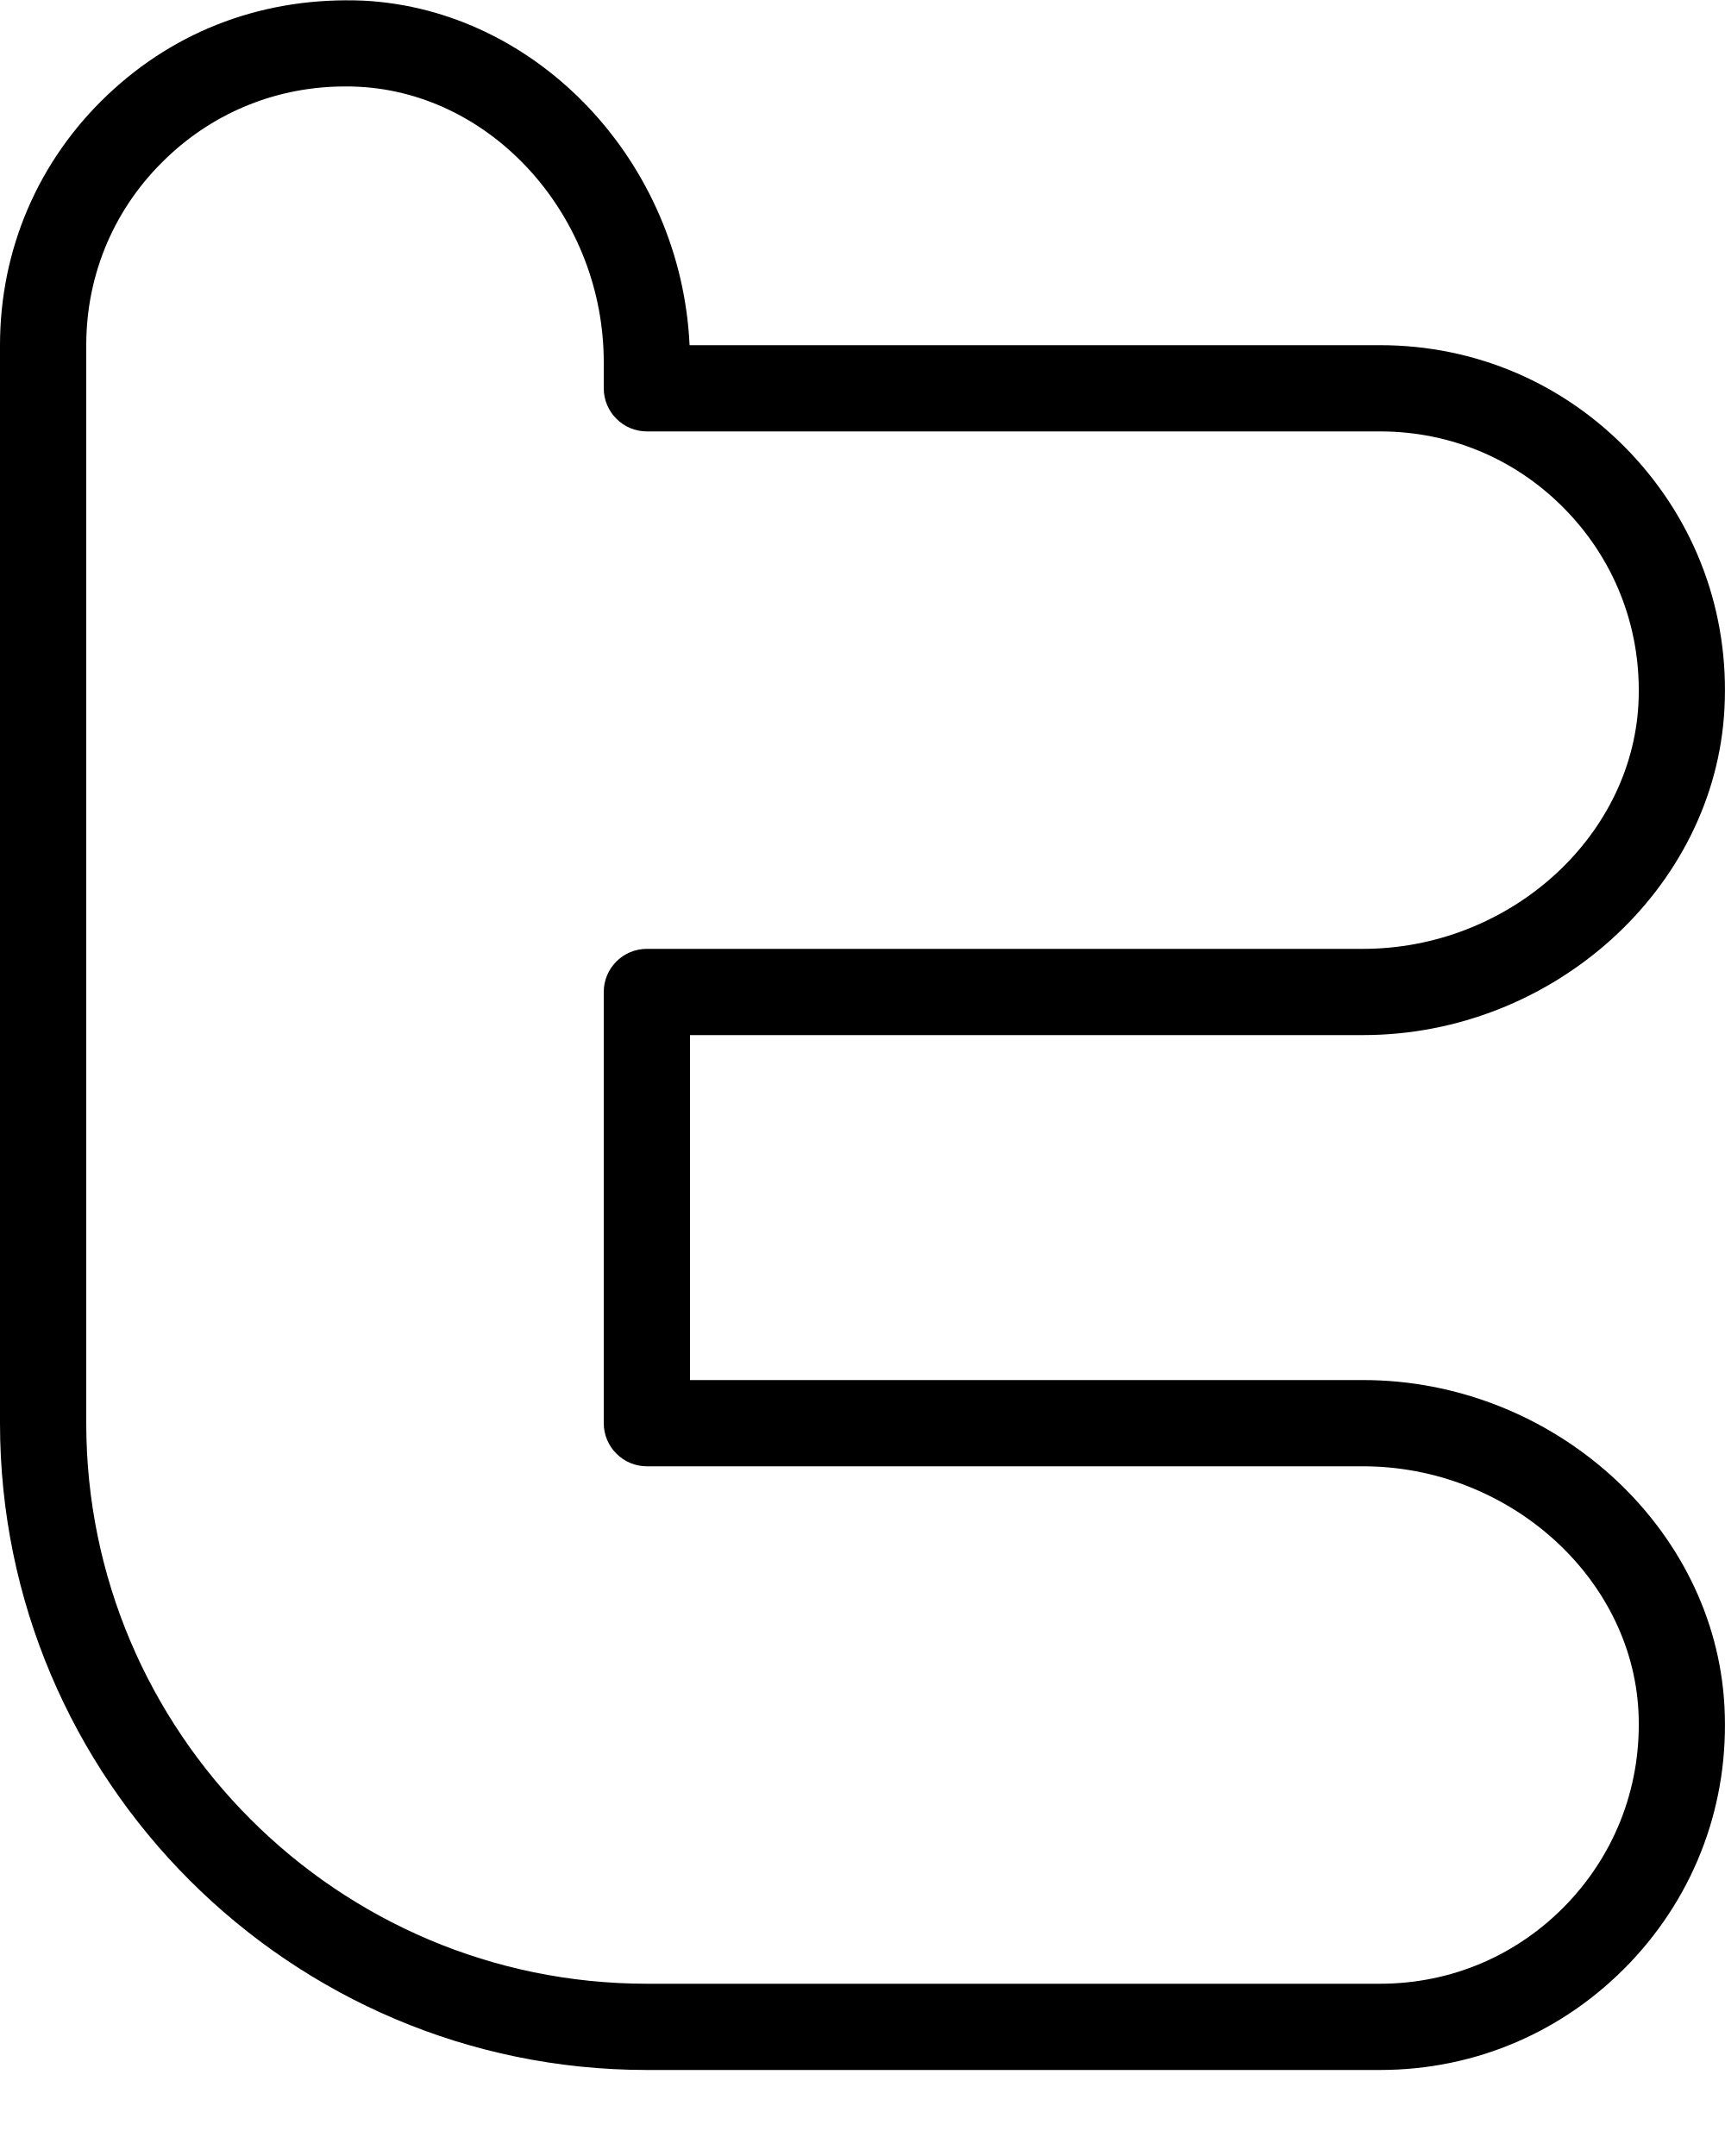
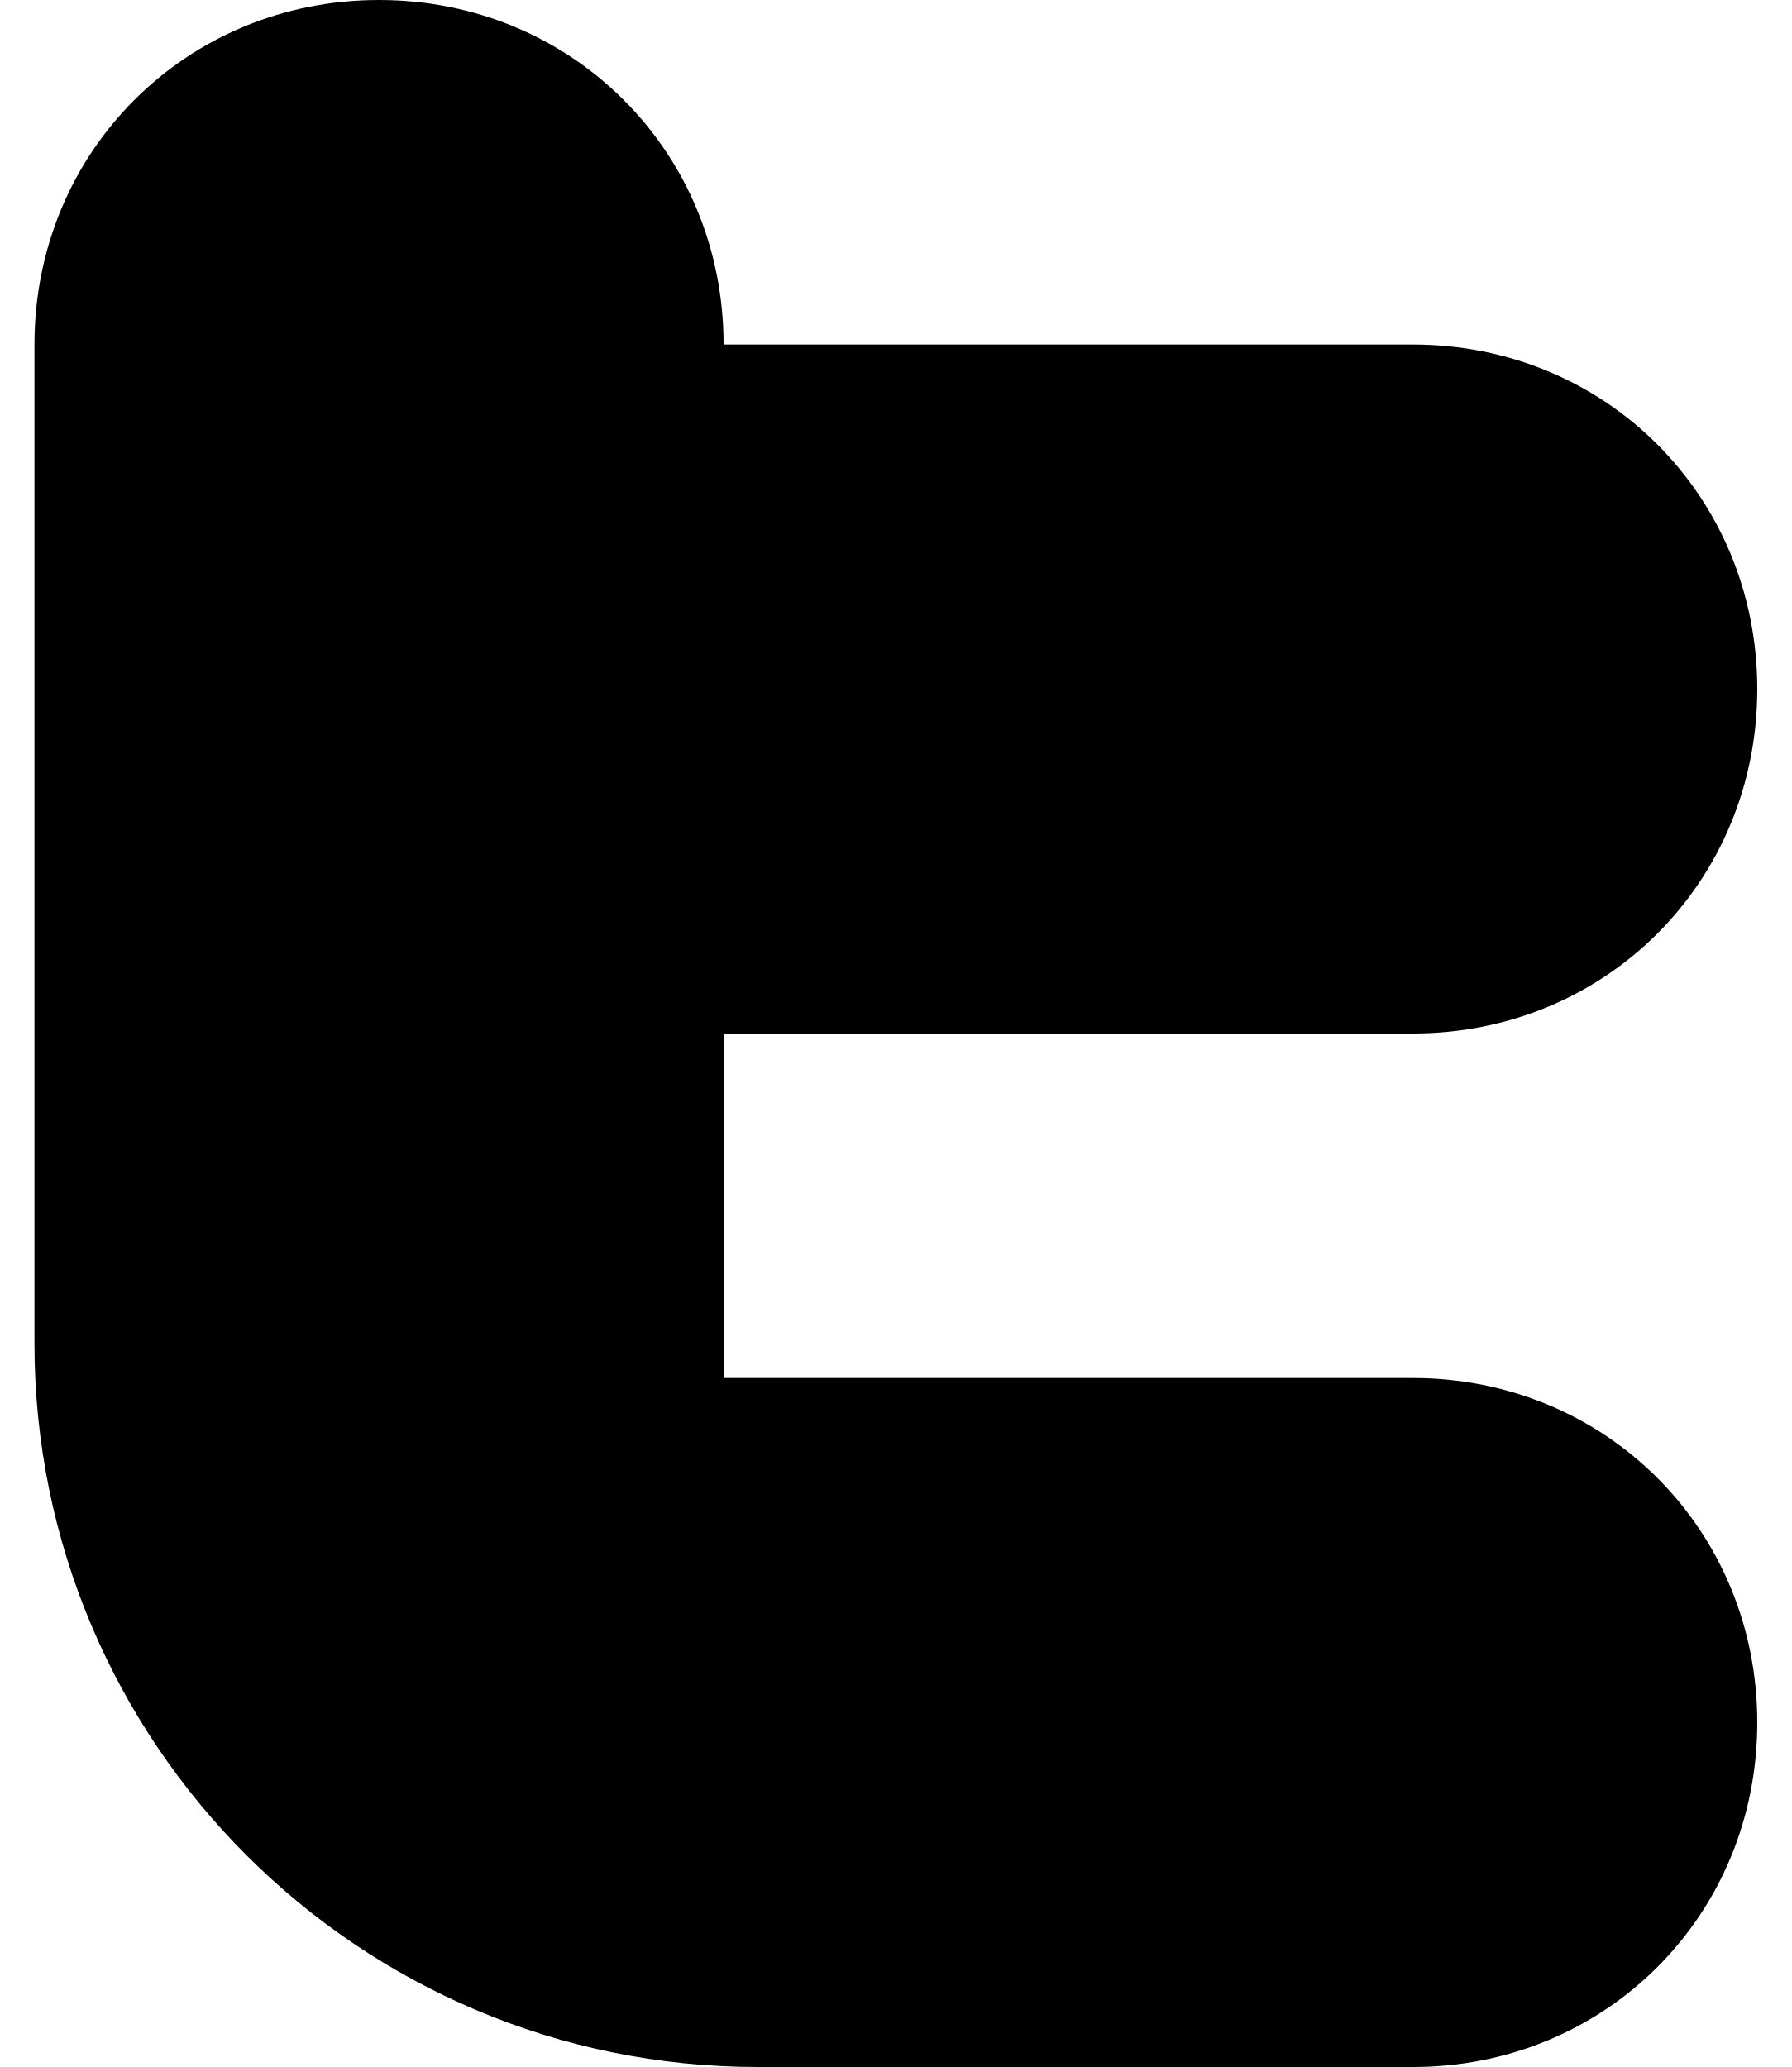
- <svg xmlns="http://www.w3.org/2000/svg" width="16px" height="20px" viewBox="0 0 16 20" version="1.1">
+ <svg xmlns="http://www.w3.org/2000/svg" width="26px" height="30px" viewBox="0 0 26 30" version="1.1">
  <defs />
  <g id="Page-1" stroke="none" stroke-width="1" fill="none" fill-rule="evenodd">
    <g id="twitter.1" fill-rule="nonzero" fill="#000000">
-       <path d="M12.8,19.202 L6,19.202 C2.691,19.202 0,16.51 0,13.202 L0,3.202 C0,2.315 0.354,1.49 0.998,0.88 C1.641,0.27 2.469,-0.032 3.372,0.006 C4.991,0.09 6.318,1.508 6.396,3.202 L12.8,3.202 C13.686,3.202 14.511,3.556 15.121,4.199 C15.73,4.842 16.042,5.686 15.995,6.574 C15.908,8.243 14.403,9.602 12.642,9.602 L6.4,9.602 L6.4,12.802 L12.642,12.802 C14.403,12.802 15.908,14.161 15.995,15.83 C16.042,16.718 15.731,17.562 15.121,18.205 C14.51,18.847 13.686,19.202 12.8,19.202 Z M3.199,0.802 C2.582,0.802 1.998,1.033 1.549,1.461 C1.066,1.918 0.8,2.537 0.8,3.202 L0.8,13.202 C0.8,16.069 3.133,18.402 6,18.402 L12.8,18.402 C13.465,18.402 14.083,18.136 14.541,17.654 C14.998,17.171 15.231,16.538 15.197,15.871 C15.13,14.62 13.984,13.602 12.642,13.602 L6,13.602 C5.779,13.602 5.6,13.422 5.6,13.202 L5.6,9.202 C5.6,8.981 5.779,8.802 6,8.802 L12.642,8.802 C13.985,8.802 15.13,7.783 15.197,6.531 C15.231,5.865 14.998,5.232 14.541,4.75 C14.083,4.267 13.465,4.002 12.8,4.002 L6,4.002 C5.779,4.002 5.6,3.822 5.6,3.602 L5.6,3.36 C5.6,2.017 4.582,0.87 3.33,0.805 C3.286,0.802 3.243,0.802 3.199,0.802 Z" id="Shape" />
+       <path d="M20.5,20 L10.5,20 L10.5,15 L20.5,15 C23.3,15 25.5,12.8 25.5,10 C25.5,7.2 23.3,5 20.5,5 L10.5,5 C10.5,2.2 8.3,0 5.5,0 C2.7,0 0.5,2.2 0.5,5 L0.5,19.5 C0.5,25.3 5.2,30 11,30 L20.5,30 C23.3,30 25.5,27.8 25.5,25 C25.5,22.2 23.3,20 20.5,20 Z" id="Shape" />
    </g>
  </g>
</svg>
